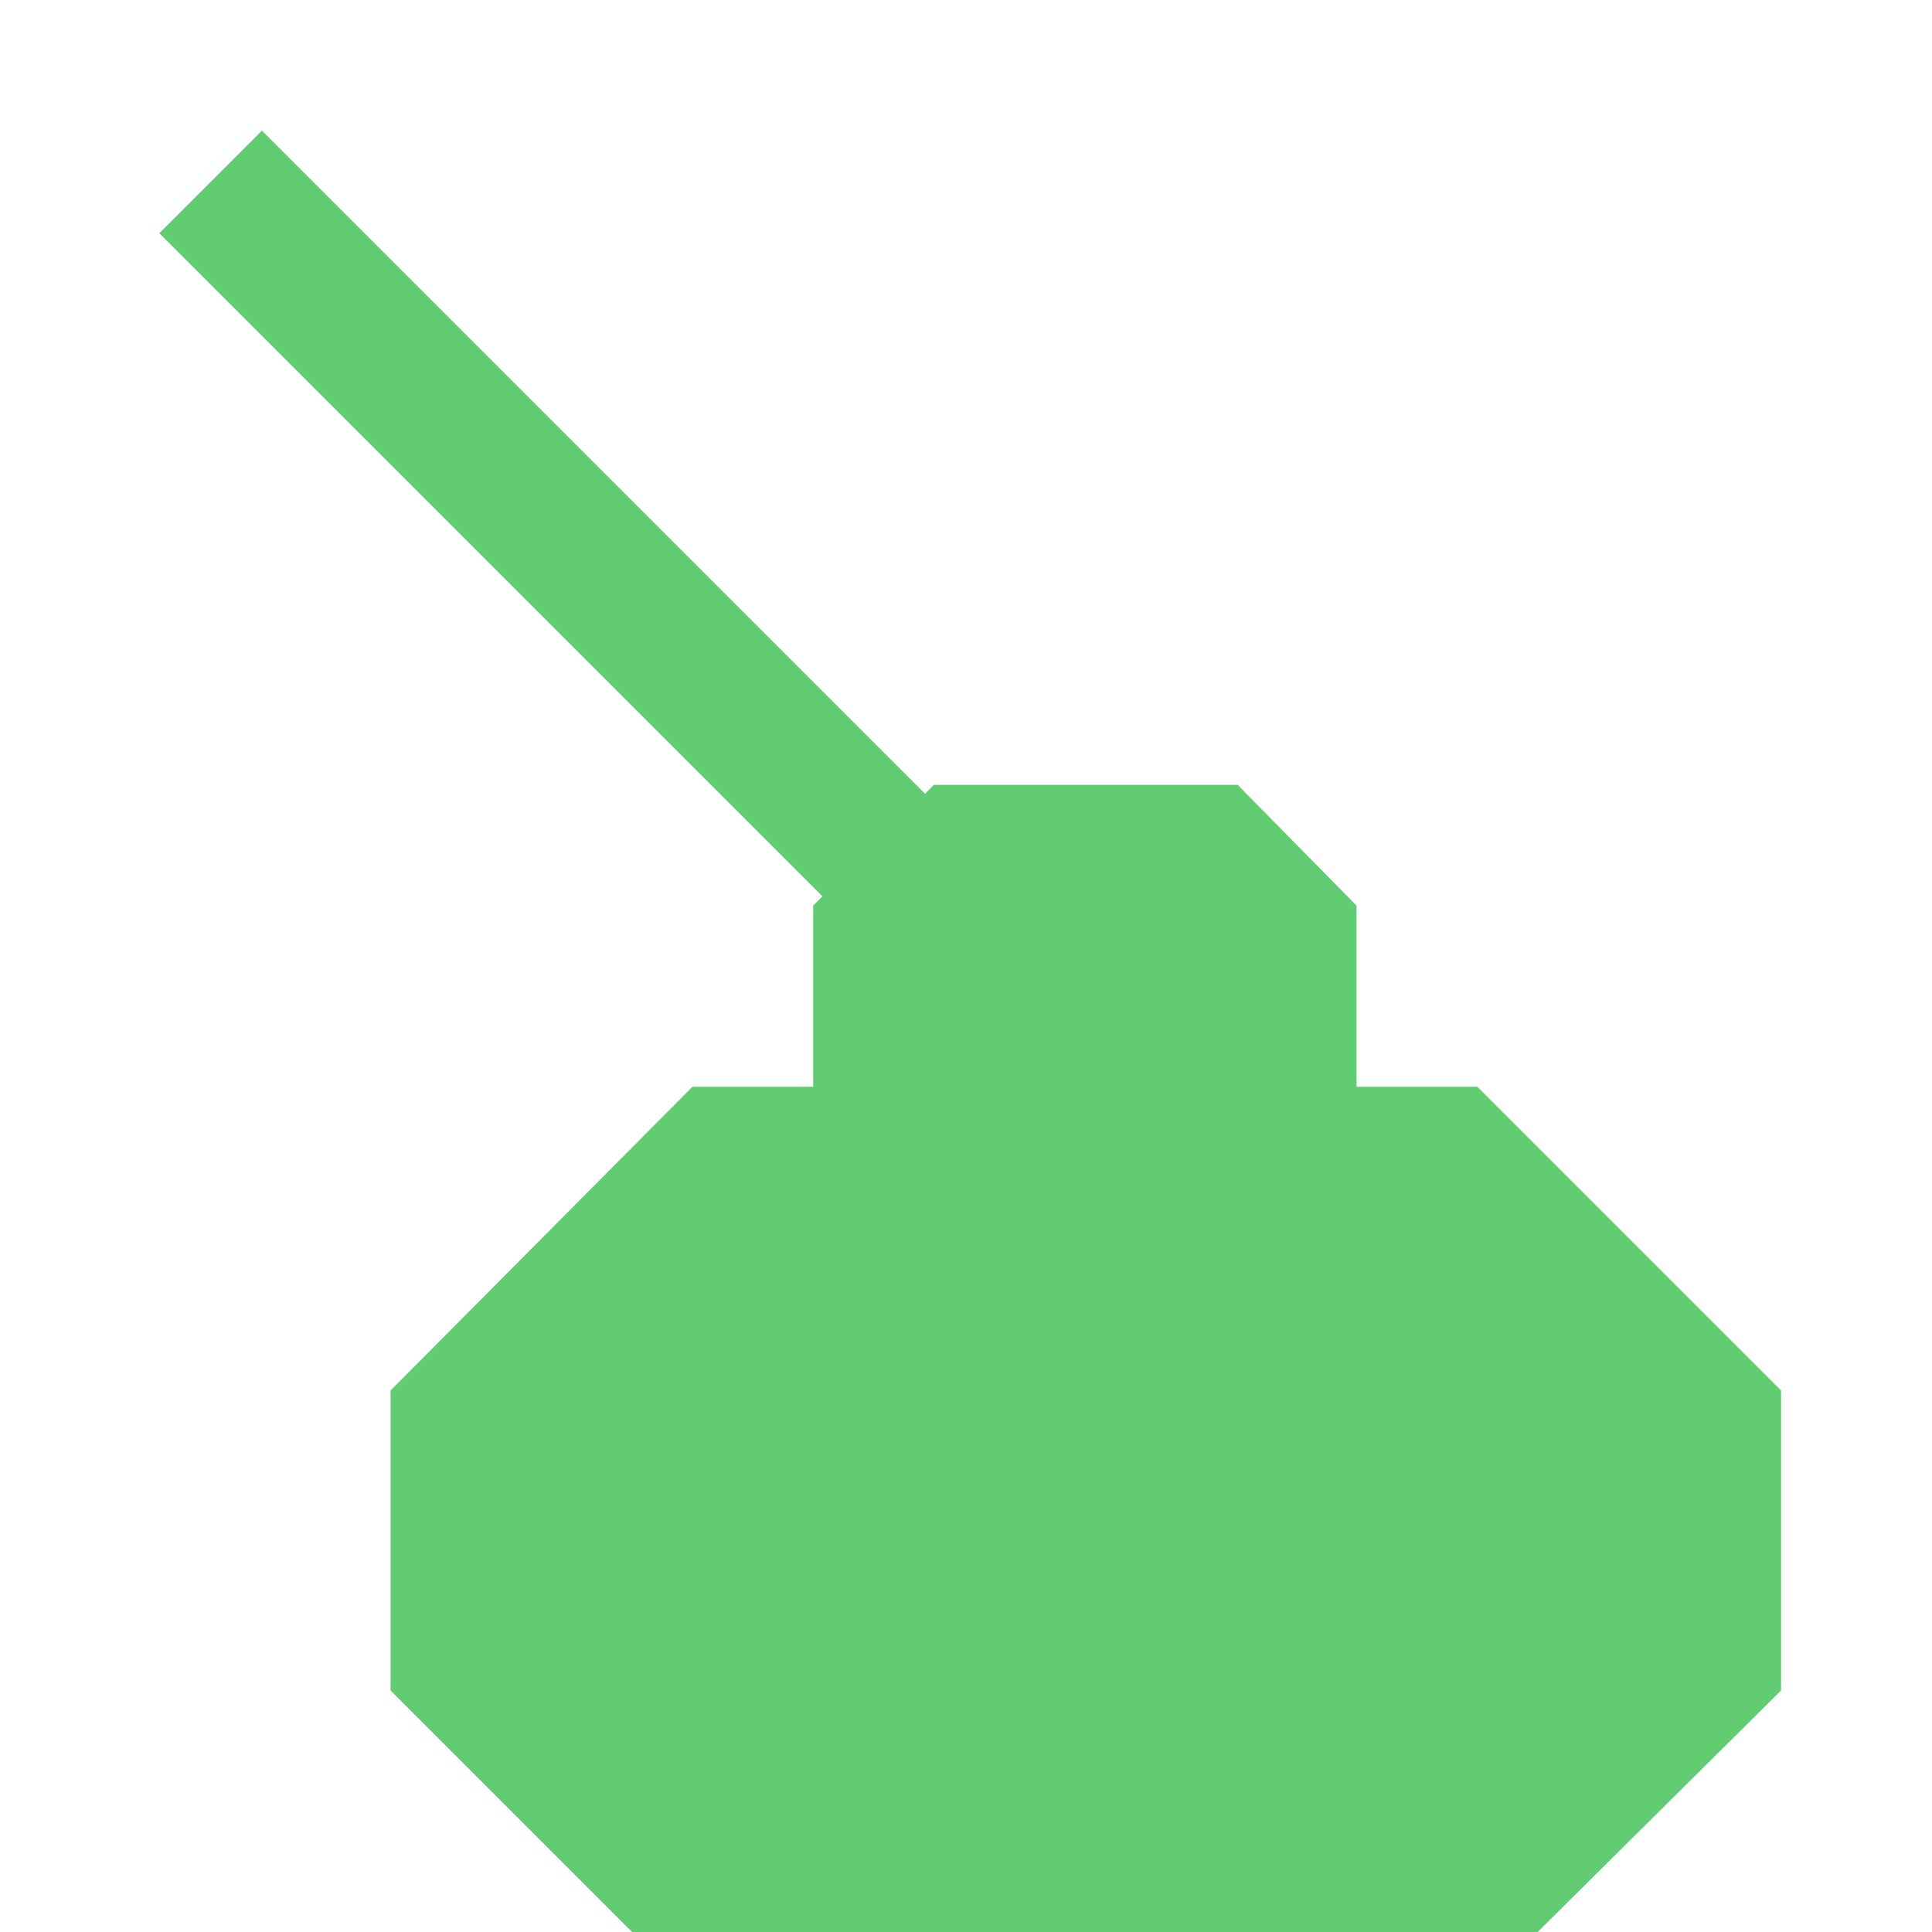
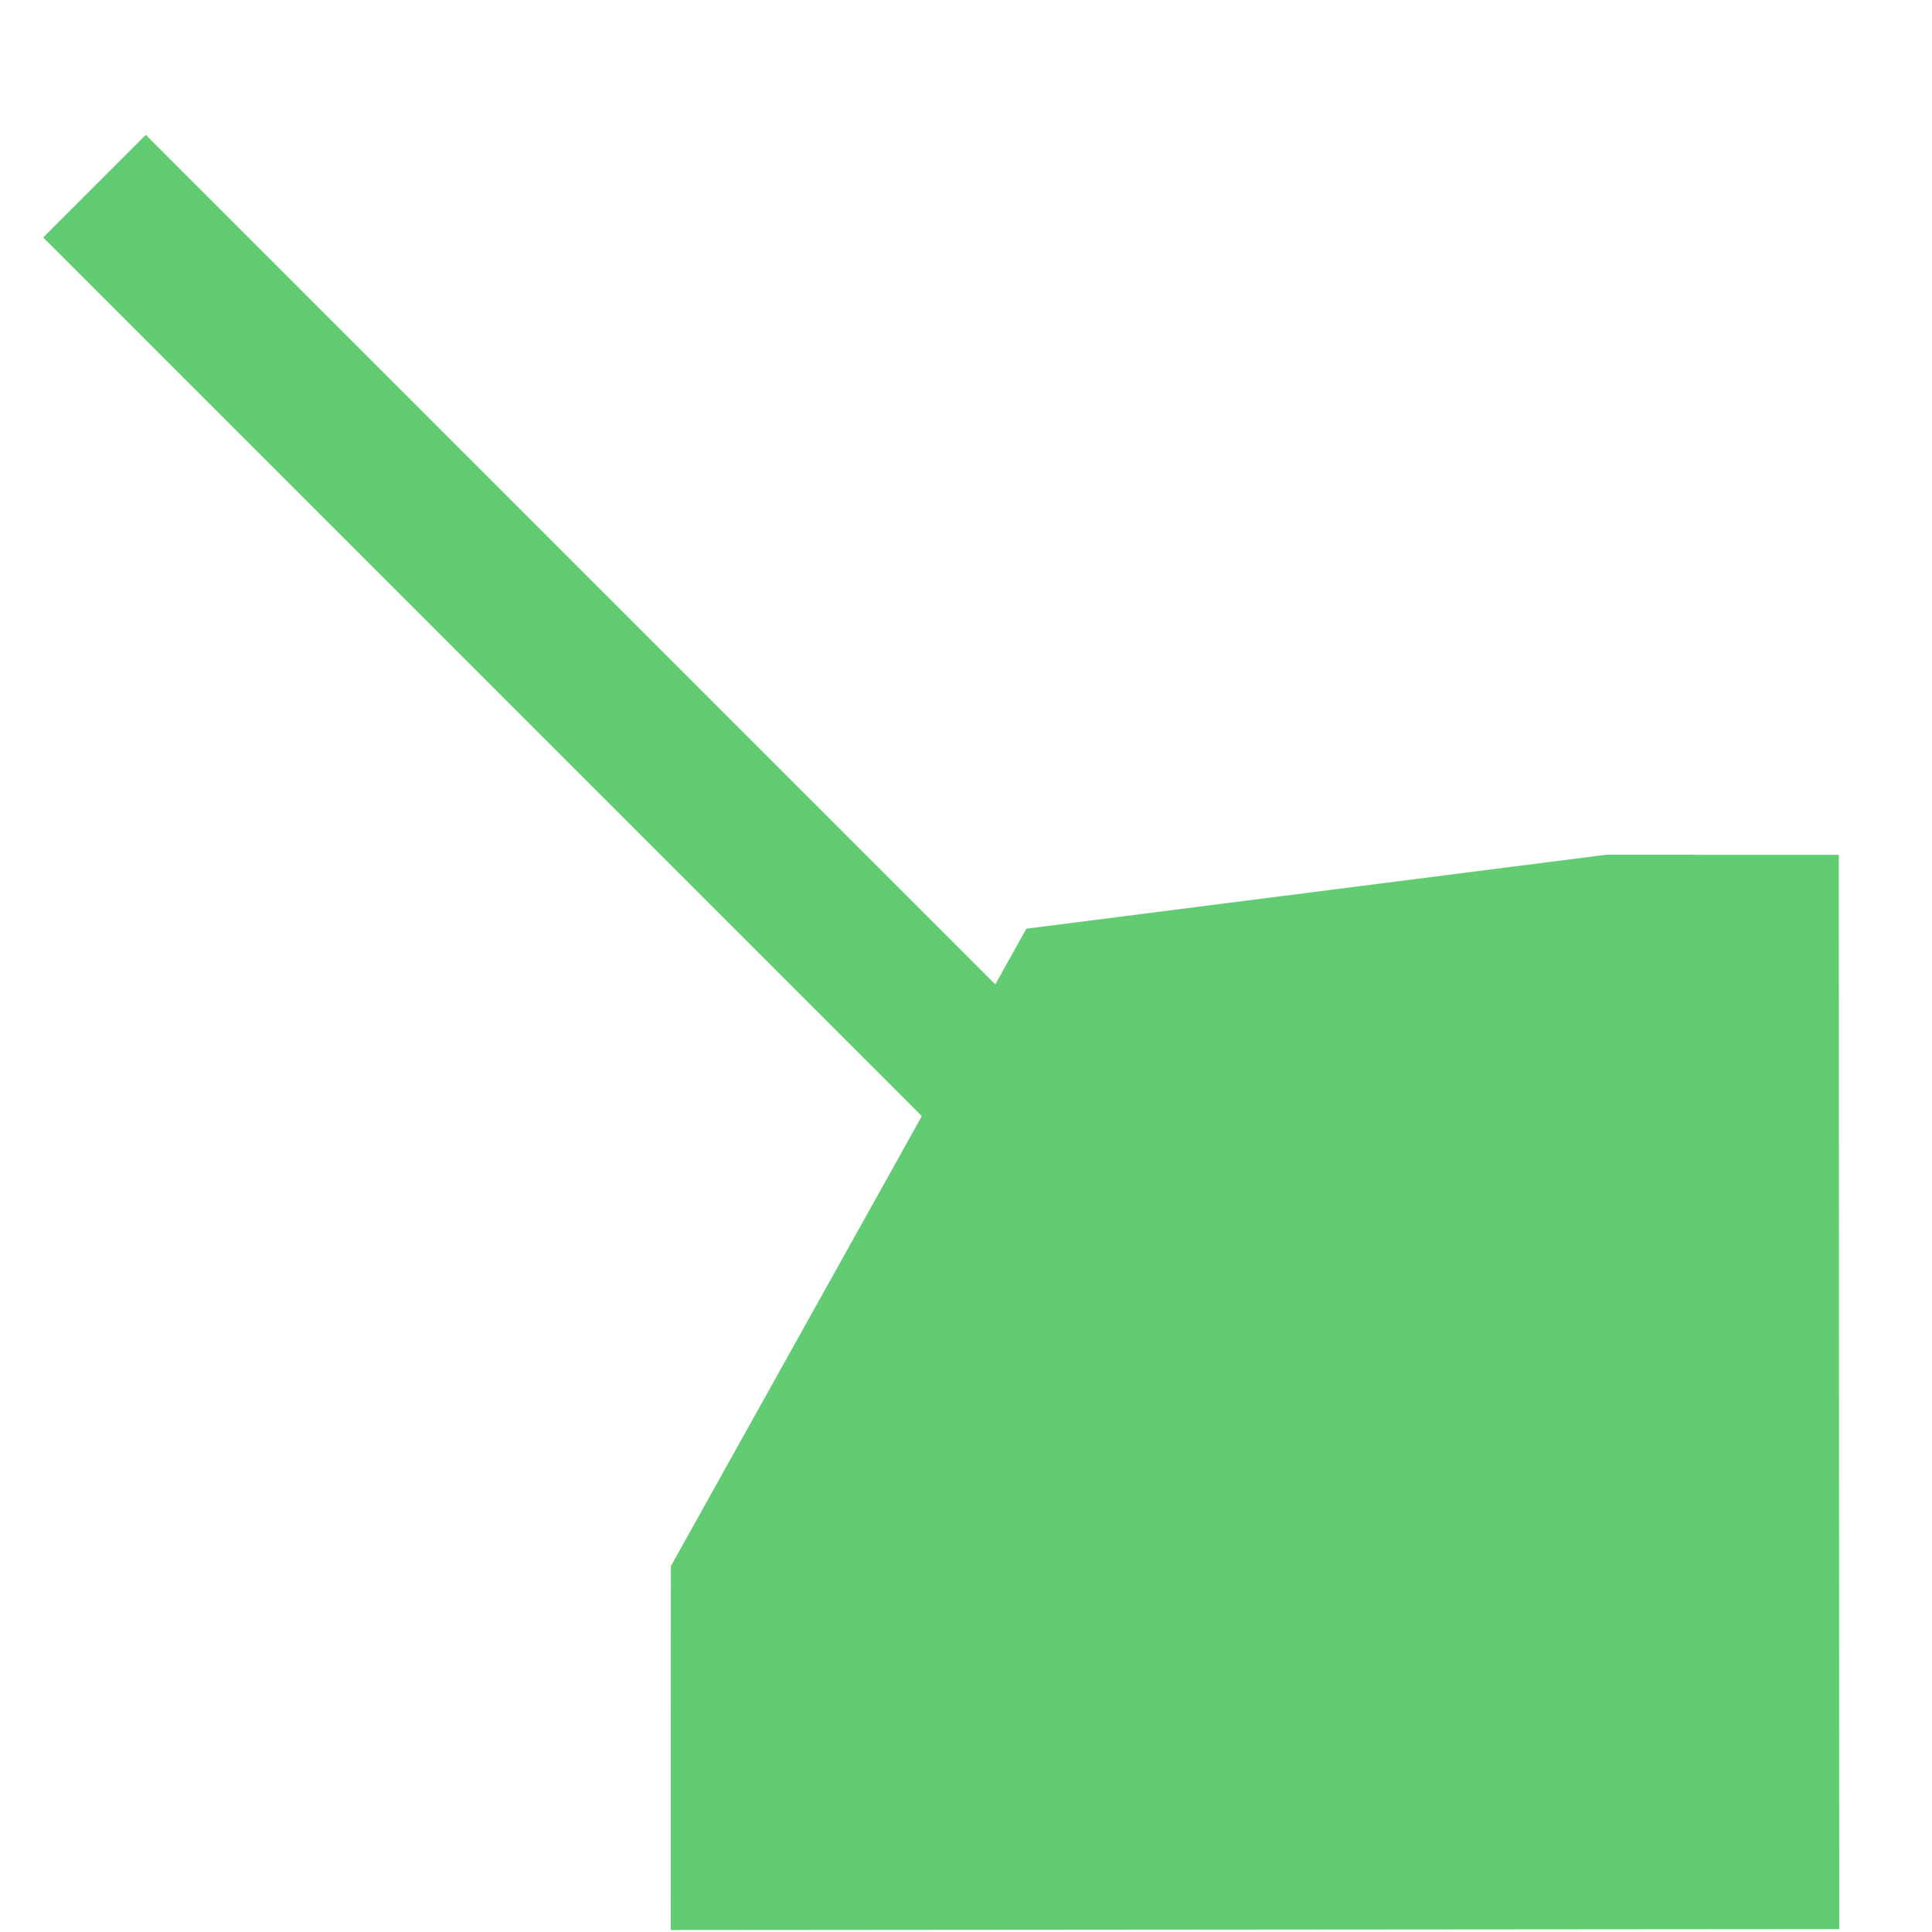
- <svg xmlns="http://www.w3.org/2000/svg" version="1.1" x="0px" y="0px" viewBox="0 0 1024 1024" style="enable-background:new 0 0 1024 1024;" xml:space="preserve">
+ <svg xmlns="http://www.w3.org/2000/svg" style="enable-background:new 0 0 1024 1024;" x="0px" y="0px" viewBox="0 0 1024 1024">
  <style type="text/css">
	.st0{display:none;}
	.st1{display:inline;}
	.st2{fill:#FFFFC5;}
	.st3{display:inline;fill:none;}
	.st4{display:inline;fill:none;stroke:#FFD02C;stroke-width:3;stroke-miterlimit:10;}
	.st5{fill:#62CC72;}
</style>
  <g id="Layer_1" class="st0">
    <g id="XMLID_1_" class="st1">
      <path id="XMLID_64_" class="st2" d="M512,64c60.5,0,119.2,11.8,174.4,35.2c53.3,22.6,101.3,54.9,142.4,96    c41.2,41.2,73.5,89.1,96,142.4C948.2,392.8,960,451.5,960,512s-11.8,119.2-35.2,174.4c-22.6,53.3-54.9,101.3-96,142.4    c-41.2,41.2-89.1,73.5-142.4,96C631.2,948.2,572.5,960,512,960s-119.2-11.8-174.4-35.2c-53.3-22.6-101.3-54.9-142.4-96    c-41.2-41.2-73.5-89.1-96-142.4C75.8,631.2,64,572.5,64,512s11.8-119.2,35.2-174.4c22.6-53.3,54.9-101.3,96-142.4    s89.1-73.5,142.4-96C392.8,75.8,451.5,64,512,64 M512,0C229.2,0,0,229.2,0,512s229.2,512,512,512s512-229.2,512-512S794.8,0,512,0    L512,0z" />
    </g>
    <circle id="XMLID_5_" class="st3" cx="32" cy="32" r="32" />
    <rect id="XMLID_22_" x="160.5" y="160" class="st4" width="704" height="704" />
    <circle id="XMLID_24_" class="st4" cx="512.5" cy="512" r="352" />
    <rect id="XMLID_33_" x="288" y="288" class="st4" width="448" height="449.6" />
    <circle id="XMLID_34_" class="st4" cx="512" cy="513.6" r="224" />
    <rect id="XMLID_35_" x="352" y="352" class="st4" width="318.3" height="318.3" />
    <circle id="XMLID_36_" class="st4" cx="511.2" cy="511.2" r="159.2" />
  </g>
-   <g id="Layer_2">
-     <polygon id="XMLID_51_" class="st5" points="367,576 783,576 944,737 944,896 815,1024 335,1024 207,896 207,737  " />
-     <rect id="XMLID_40_" x="272.8" y="13.7" transform="matrix(0.7071 -0.7071 0.7071 0.7071 -118.1567 306.8107)" class="st5" width="76.9" height="564.7" />
-     <polygon id="XMLID_38_" class="st5" points="719,586.5 431,586.5 431,480 495,416 656,416 719,480  " />
-   </g>
+   <path d="M 543.995 492.215 L 851.203 453.041 L 974.609 453.084 L 974.828 1022.456 L 355.508 1022.952 L 355.584 830.046 L 488.59 591.558 L 22.891 125.859 L 77.267 71.483 L 527.527 521.743 L 543.995 492.215 Z" style="fill: rgb(98, 204, 114);" />
</svg>
